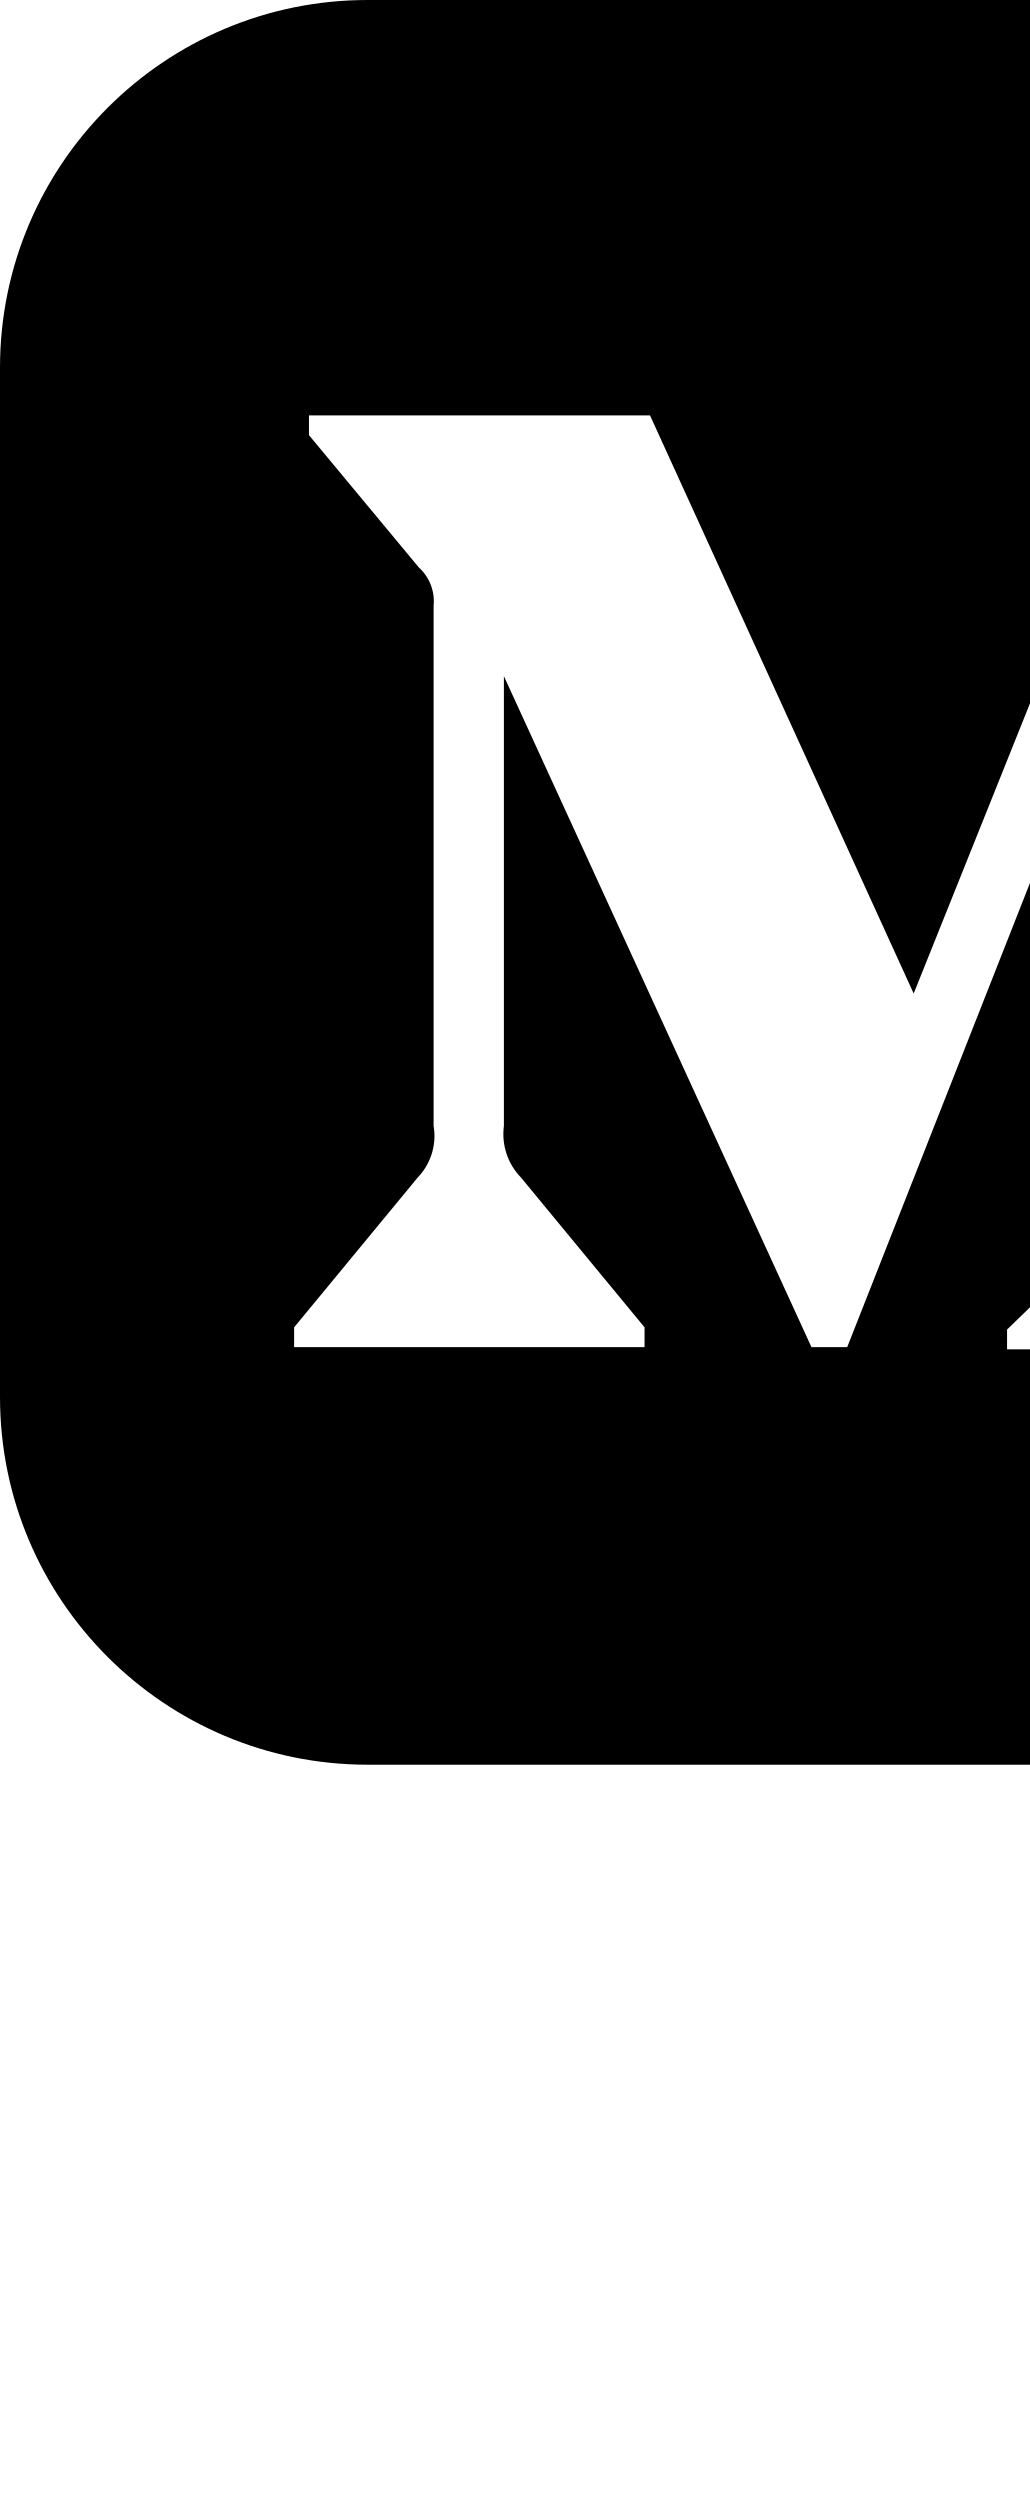
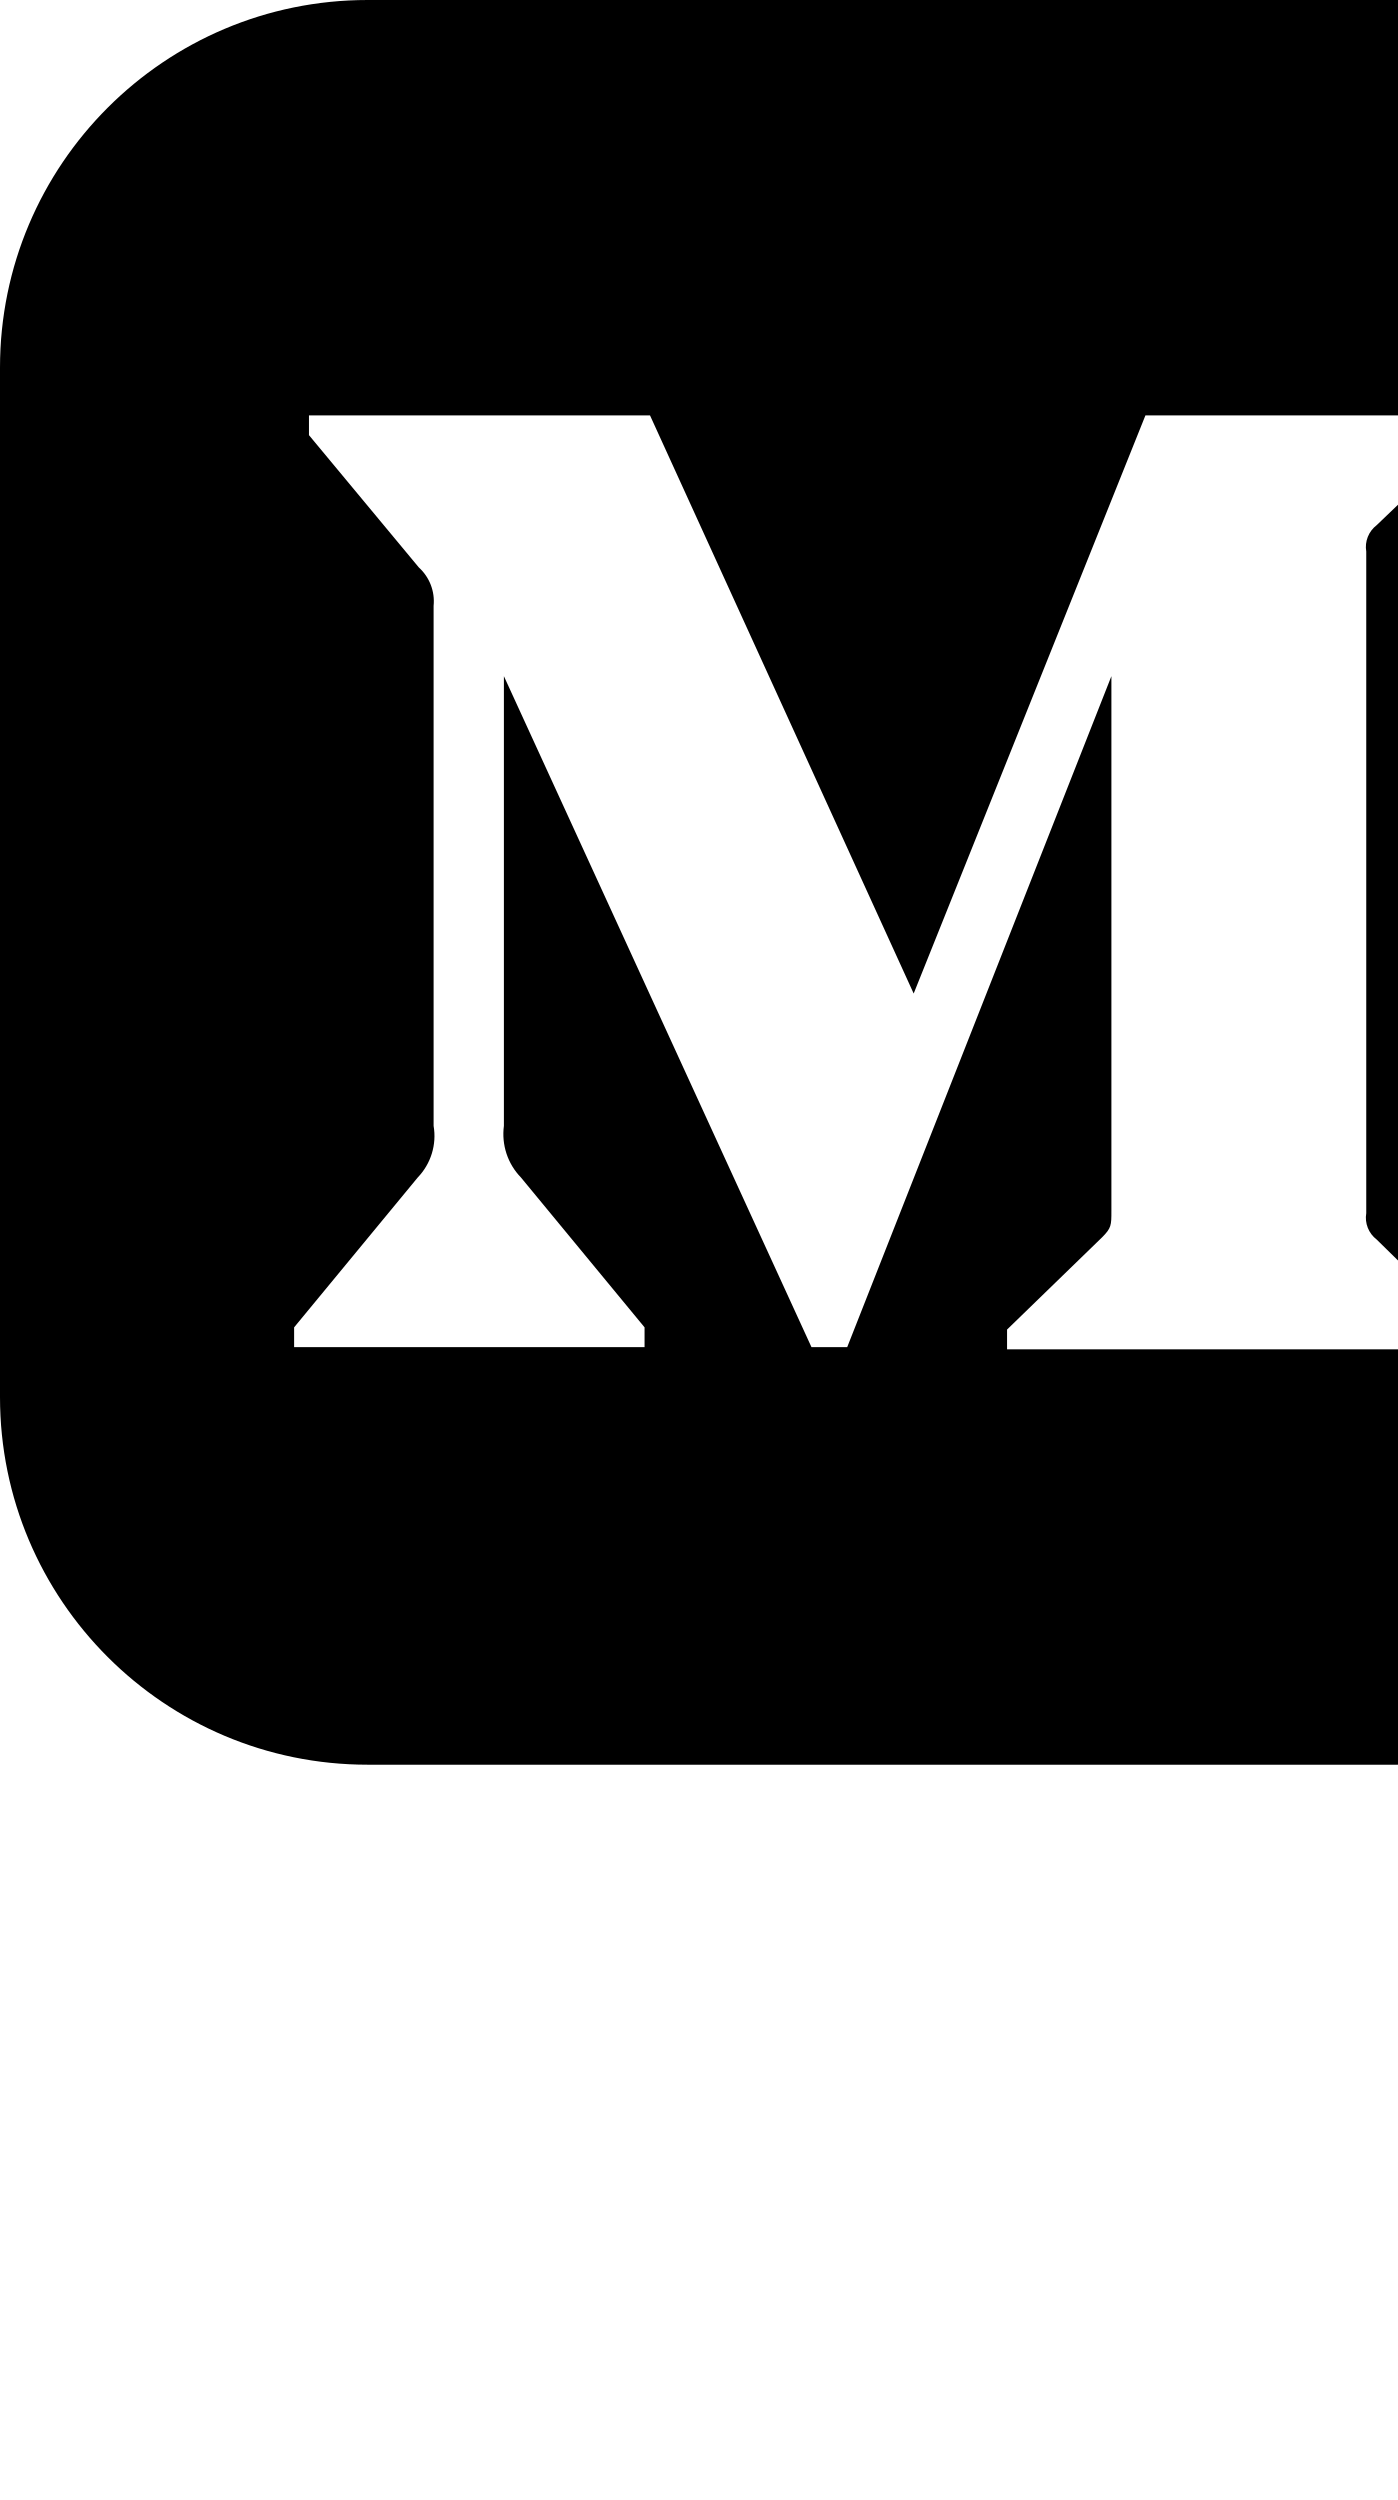
- <svg xmlns="http://www.w3.org/2000/svg" width="14" height="34" fill-rule="evenodd" clip-rule="evenodd">
+ <svg xmlns="http://www.w3.org/2000/svg" width="19" height="34" fill-rule="evenodd" clip-rule="evenodd">
  <path d="M19 24h-14c-2.761 0-5-2.239-5-5v-14c0-2.761 2.239-5 5-5h14c2.762 0 5 2.239 5 5v14c0 2.761-2.237 4.999-5 5zm.97-5.649v-.269l-1.247-1.224c-.11-.084-.165-.222-.142-.359v-8.998c-.023-.137.032-.275.142-.359l1.277-1.224v-.269h-4.422l-3.152 7.863-3.586-7.863h-4.638v.269l1.494 1.799c.146.133.221.327.201.523v7.072c.044.255-.037.516-.216.702l-1.681 2.038v.269h4.766v-.269l-1.681-2.038c-.181-.186-.266-.445-.232-.702v-6.116l4.183 9.125h.486l3.593-9.125v7.273c0 .194 0 .232-.127.359l-1.292 1.254v.269h6.274z" />
</svg>
